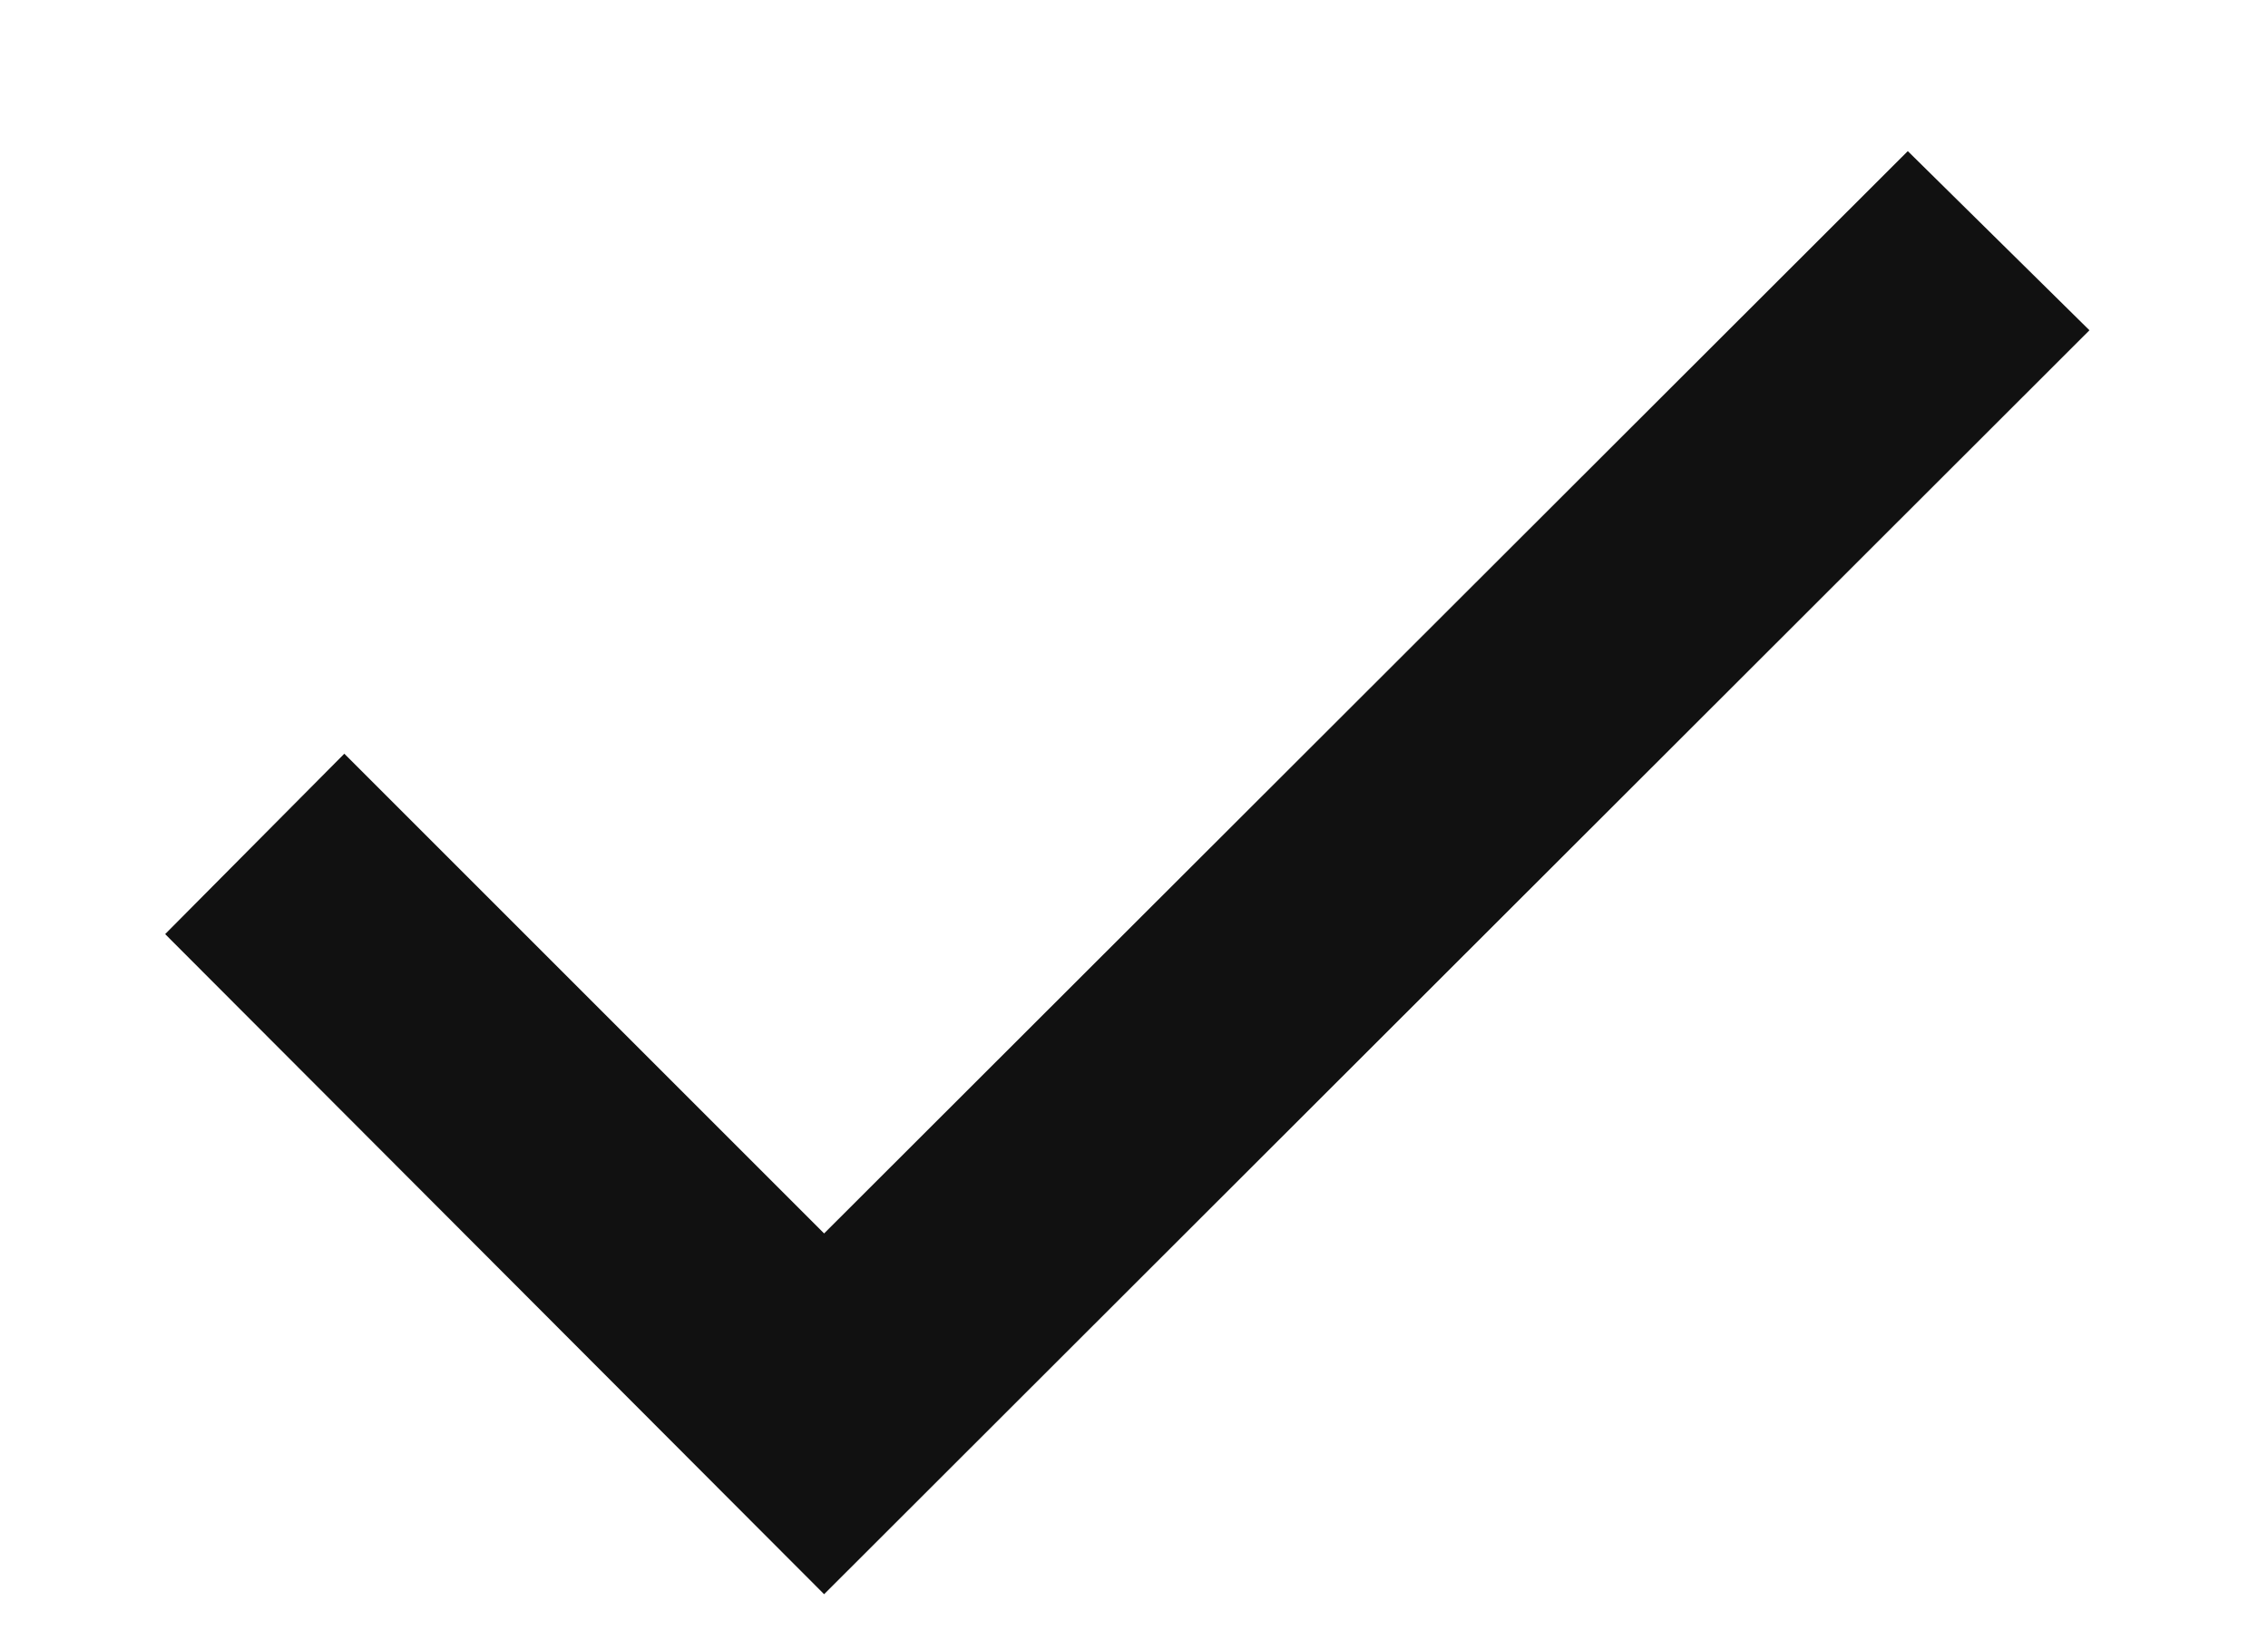
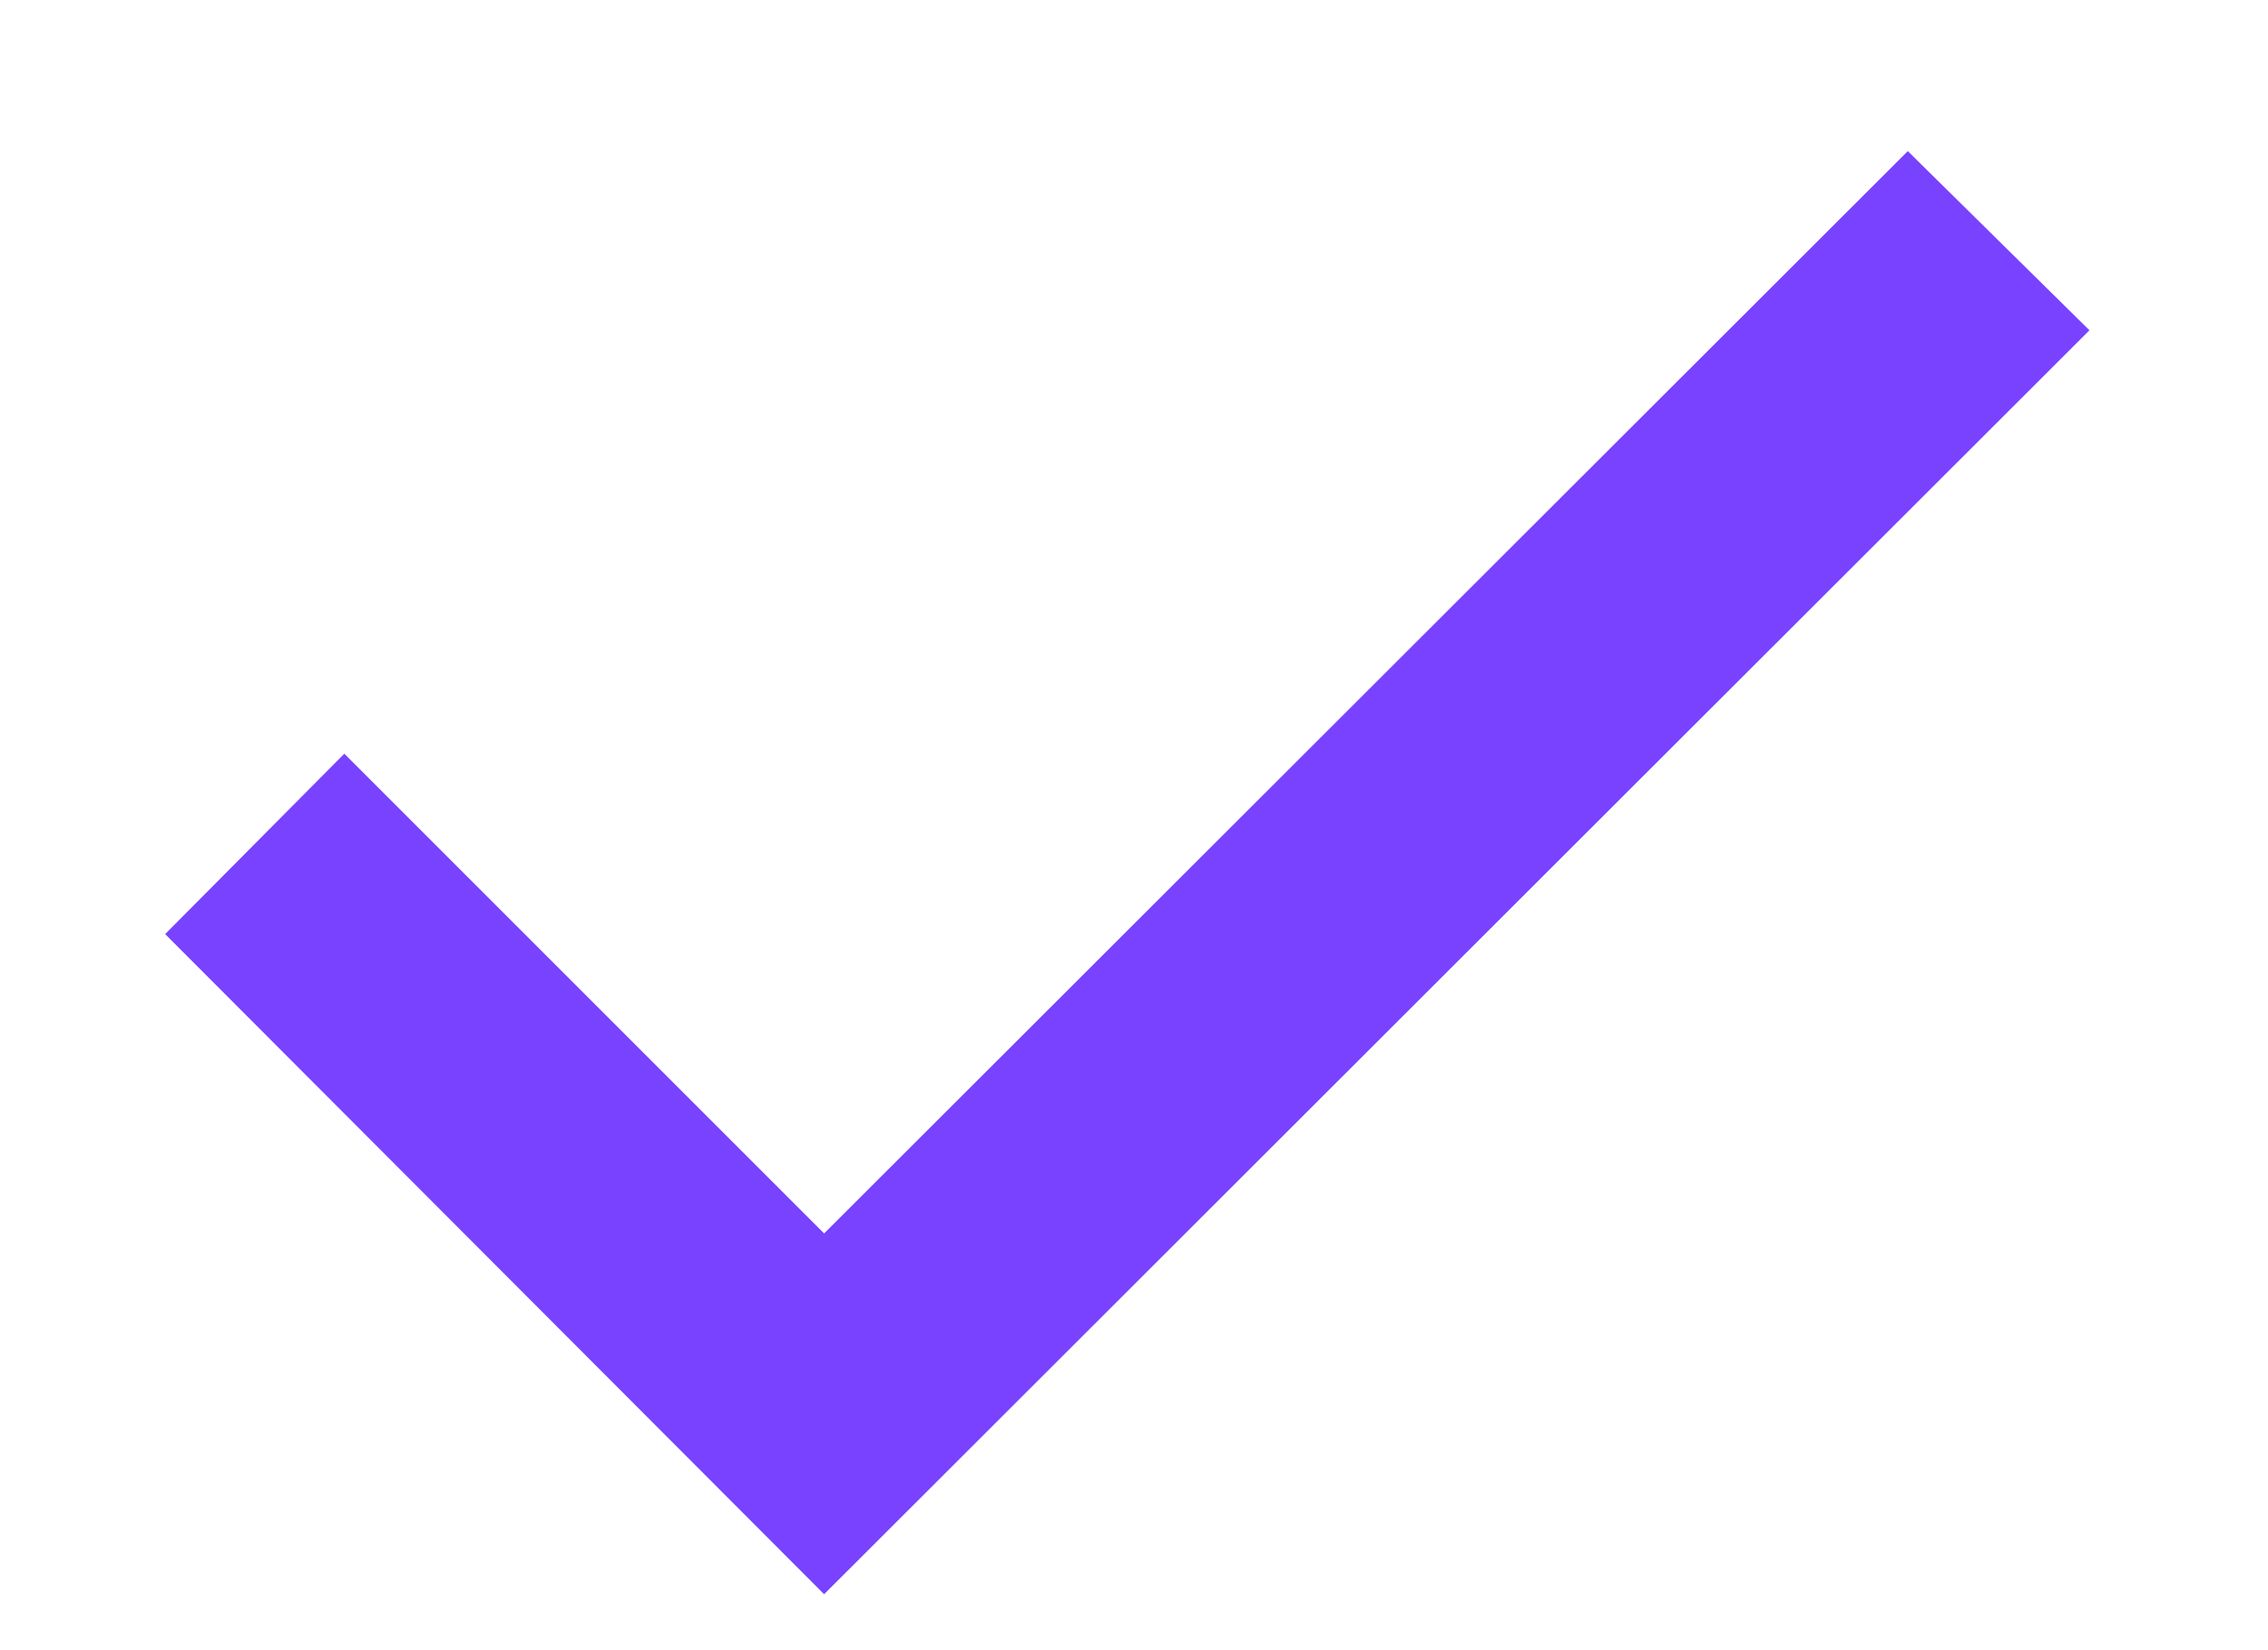
<svg xmlns="http://www.w3.org/2000/svg" width="11" height="8" viewBox="0 0 11 8" fill="none">
-   <path d="M0.801 4.531L3.997 7.733L10.134 1.602L9.253 0.733L3.997 5.983L1.67 3.656L0.801 4.531Z" fill="#111111" />
+   <path d="M0.801 4.531L3.997 7.733L10.134 1.602L9.253 0.733L3.997 5.983L1.67 3.656L0.801 4.531Z" fill="#7842ff" />
</svg>
